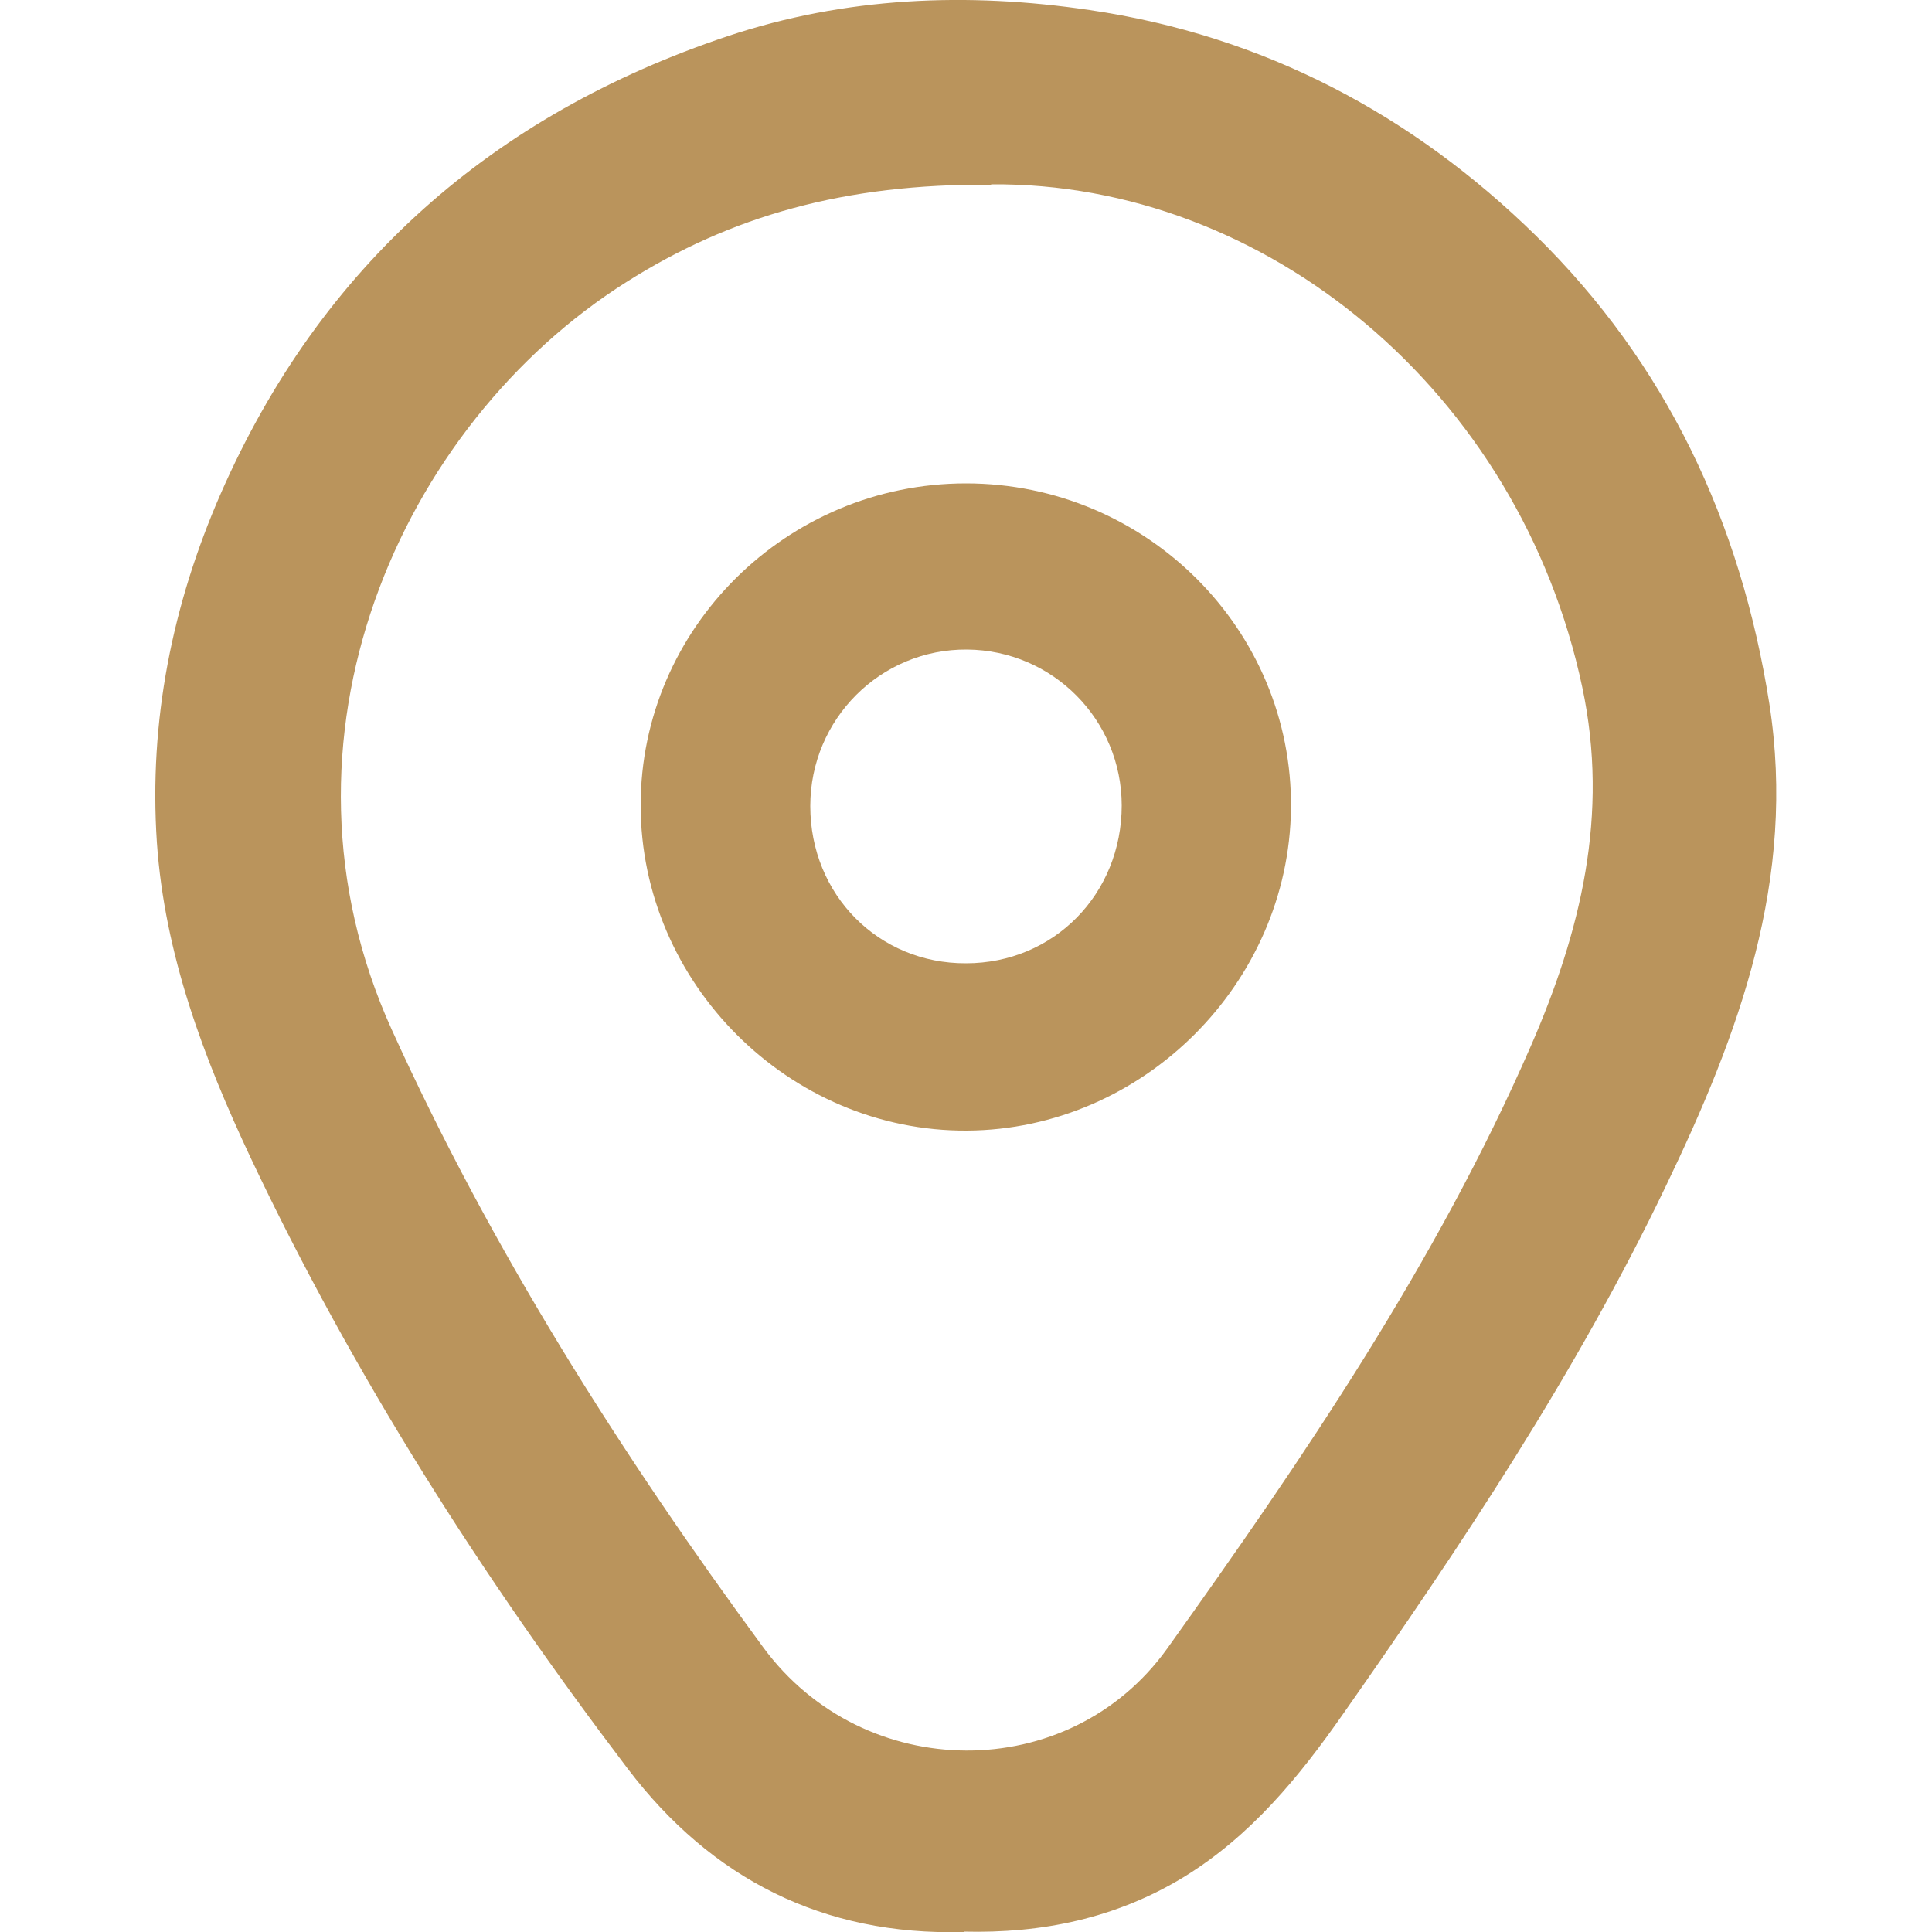
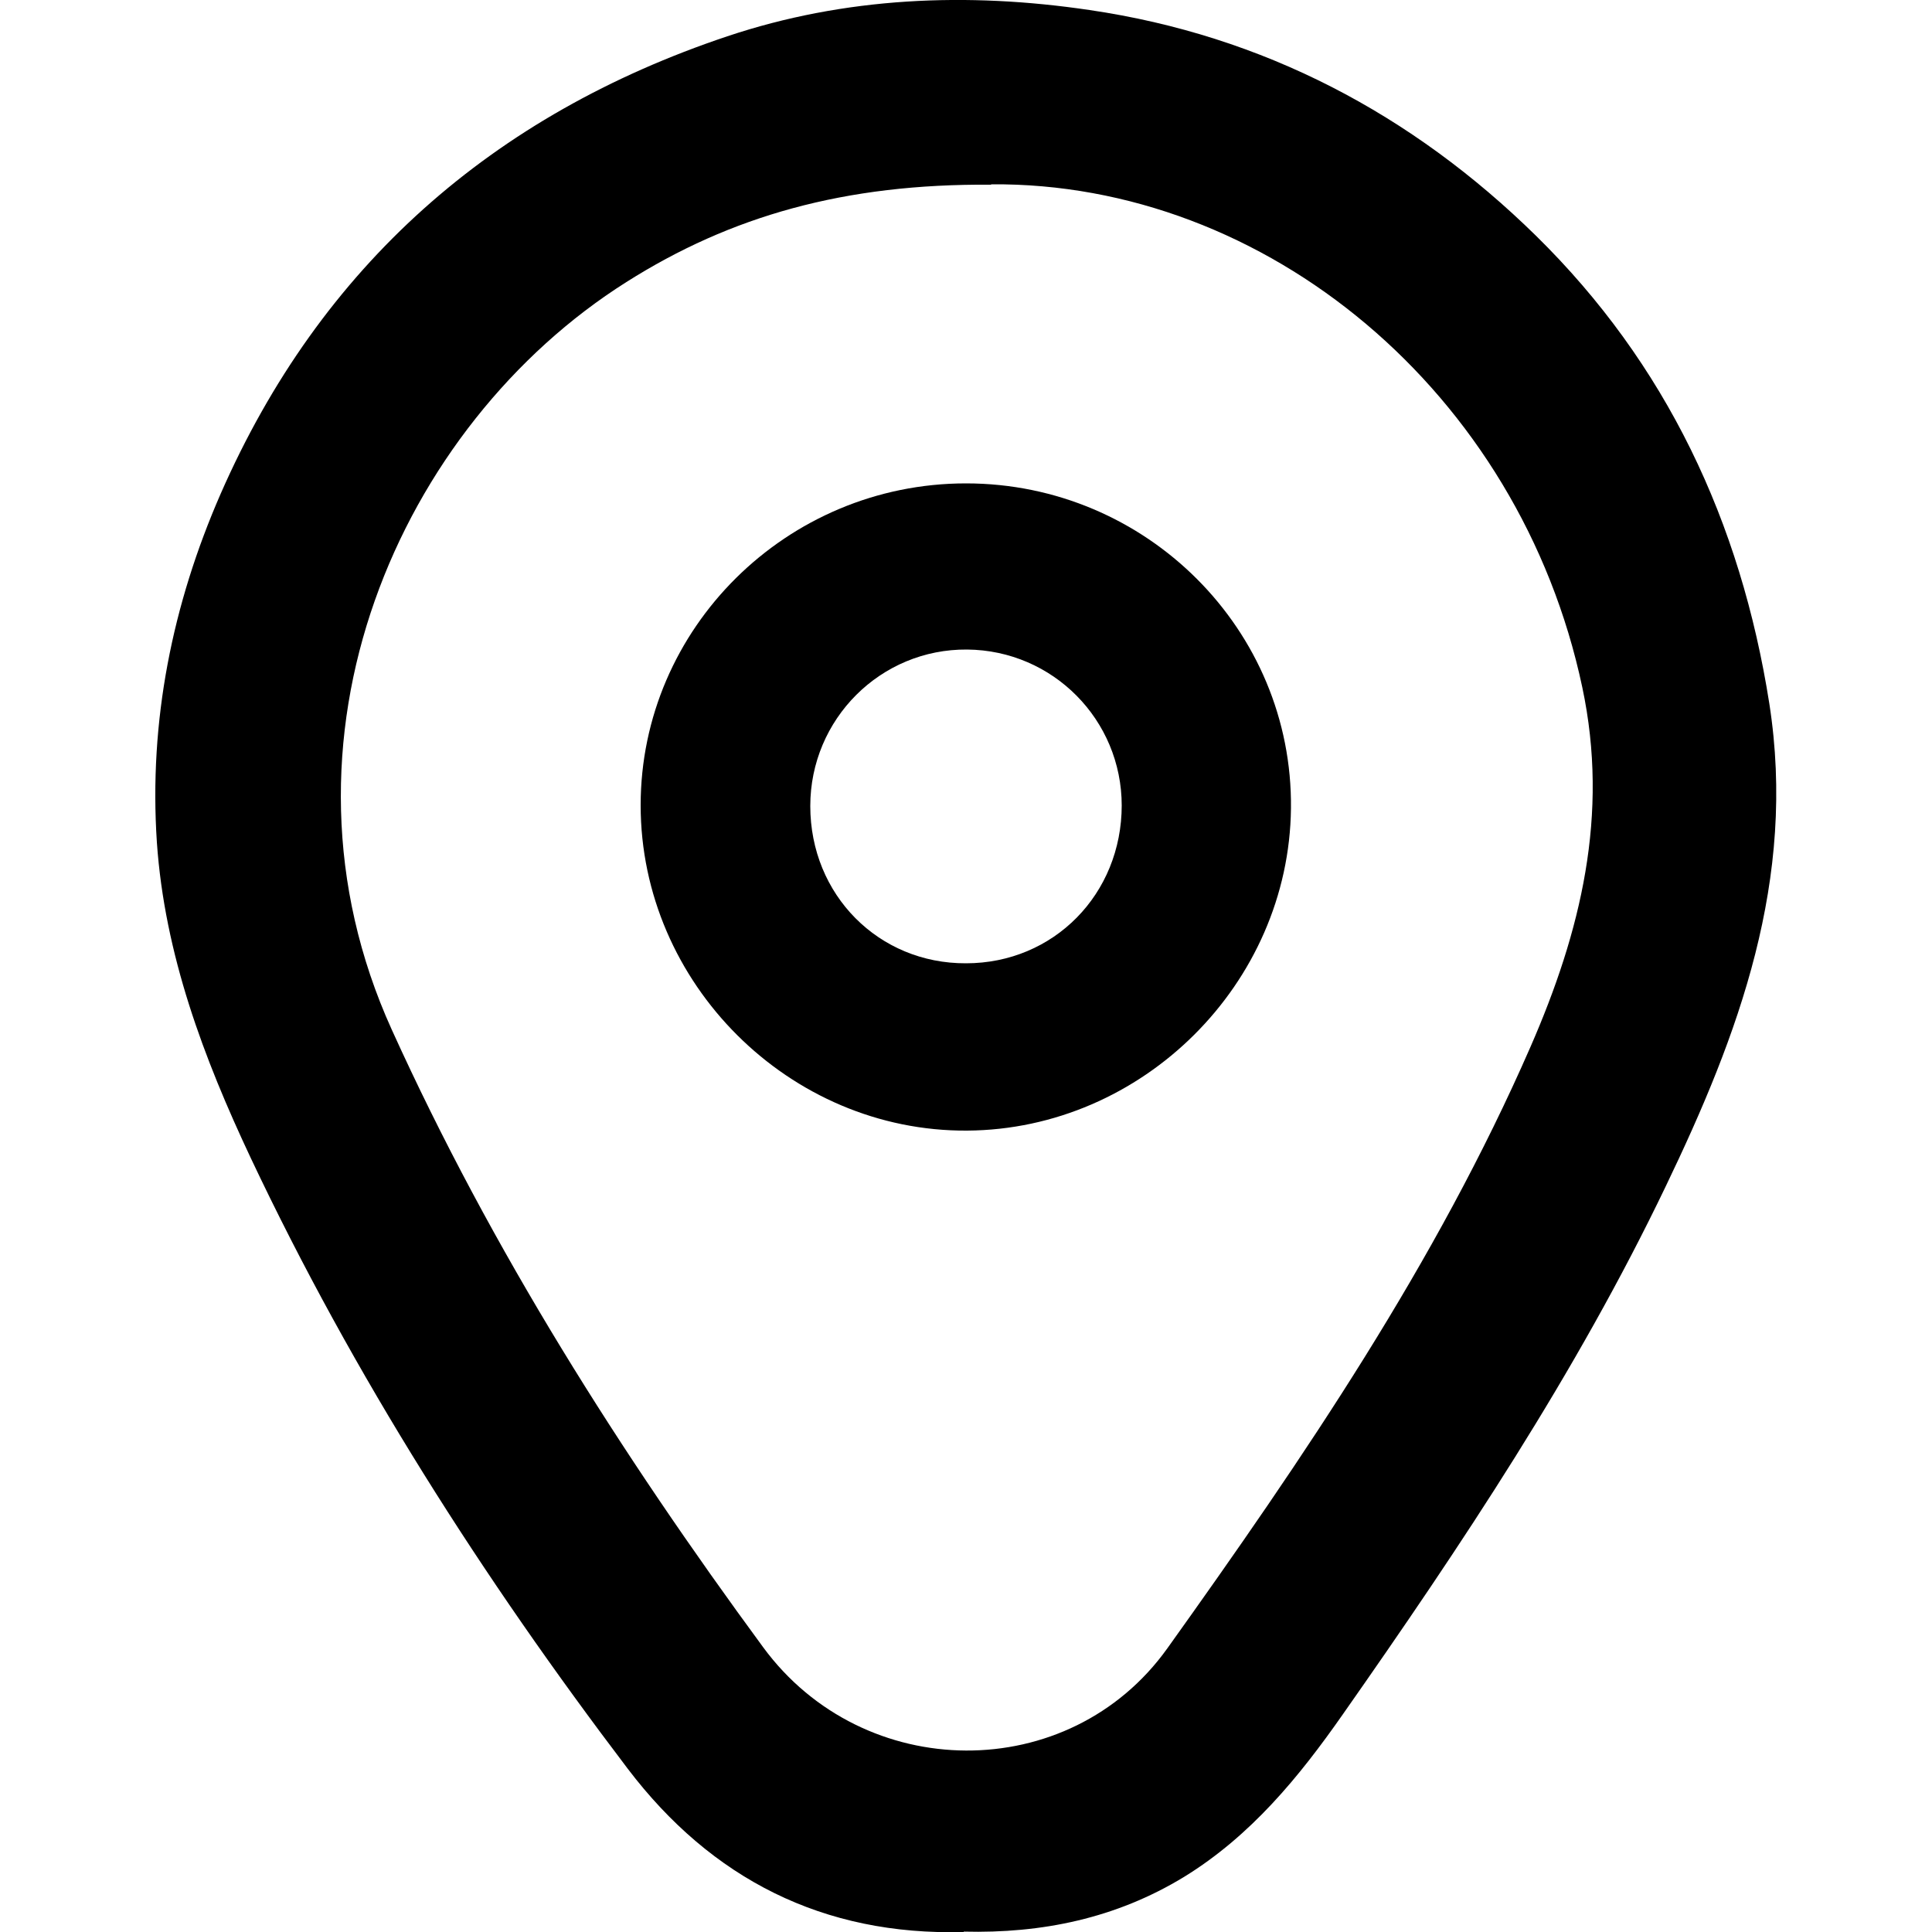
<svg xmlns="http://www.w3.org/2000/svg" id="Capa_1" data-name="Capa 1" viewBox="0 0 50 50">
  <defs>
    <style>
      .cls-1 {
        fill: #ba945c;
        stroke-width: 0px;
      }
    </style>
  </defs>
-   <path class="cls-1" d="M24.94,50c-3.64.1-6.53-1.38-8.69-4.22-3.76-4.95-7.1-10.18-9.76-15.81-1.22-2.59-2.23-5.27-2.43-8.17-.21-3.14.4-6.16,1.65-9.02C8.3,6.87,12.76,2.97,18.82.94,21.87-.08,25.03-.21,28.2.26c4.5.66,8.35,2.7,11.55,5.84,3.37,3.31,5.3,7.4,6.04,12.11.71,4.55-.79,8.56-2.68,12.49-2.32,4.84-5.29,9.29-8.36,13.67-1.14,1.63-2.38,3.14-4.1,4.2-1.77,1.08-3.69,1.47-5.71,1.42ZM25.65,4.78c-3.79-.03-6.74.81-9.44,2.52-5.86,3.7-9.48,11.84-6.07,19.35,2.59,5.71,5.92,10.96,9.61,15.98,2.6,3.54,7.92,3.58,10.46.03,3.53-4.94,6.95-9.96,9.4-15.57,1.3-2.98,2.04-6,1.34-9.3-1.62-7.65-8.19-13.08-15.3-13.02Z" />
-   <path class="cls-1" d="M25,12.51c4.67,0,8.46,3.79,8.41,8.41-.05,4.54-3.84,8.31-8.38,8.34-4.6.03-8.45-3.81-8.45-8.42,0-4.58,3.78-8.33,8.42-8.33ZM29.03,20.85c0-2.22-1.78-4.02-4-4.04-2.24-.02-4.06,1.8-4.06,4.05,0,2.3,1.77,4.08,4.03,4.07,2.27,0,4.03-1.79,4.03-4.09Z" />
+   <path className="cls-1" d="M24.94,50c-3.64.1-6.53-1.38-8.69-4.22-3.76-4.95-7.1-10.18-9.76-15.81-1.22-2.59-2.23-5.27-2.43-8.17-.21-3.14.4-6.16,1.65-9.02C8.3,6.87,12.76,2.97,18.82.94,21.87-.08,25.03-.21,28.2.26c4.5.66,8.35,2.7,11.55,5.84,3.37,3.31,5.3,7.4,6.04,12.11.71,4.55-.79,8.56-2.68,12.49-2.32,4.84-5.29,9.29-8.36,13.67-1.14,1.63-2.38,3.14-4.1,4.2-1.77,1.08-3.69,1.47-5.71,1.42ZM25.65,4.78c-3.79-.03-6.74.81-9.44,2.52-5.86,3.7-9.48,11.84-6.07,19.35,2.59,5.71,5.92,10.96,9.61,15.98,2.6,3.54,7.92,3.58,10.46.03,3.53-4.94,6.95-9.96,9.4-15.57,1.3-2.98,2.04-6,1.34-9.3-1.62-7.65-8.19-13.08-15.3-13.02Z" />
+   <path className="cls-1" d="M25,12.51c4.67,0,8.46,3.79,8.41,8.41-.05,4.54-3.84,8.31-8.38,8.34-4.6.03-8.45-3.81-8.45-8.42,0-4.58,3.78-8.33,8.42-8.33ZM29.03,20.85c0-2.22-1.78-4.02-4-4.04-2.24-.02-4.06,1.8-4.06,4.05,0,2.3,1.77,4.08,4.03,4.07,2.27,0,4.03-1.79,4.03-4.09Z" />
</svg>
